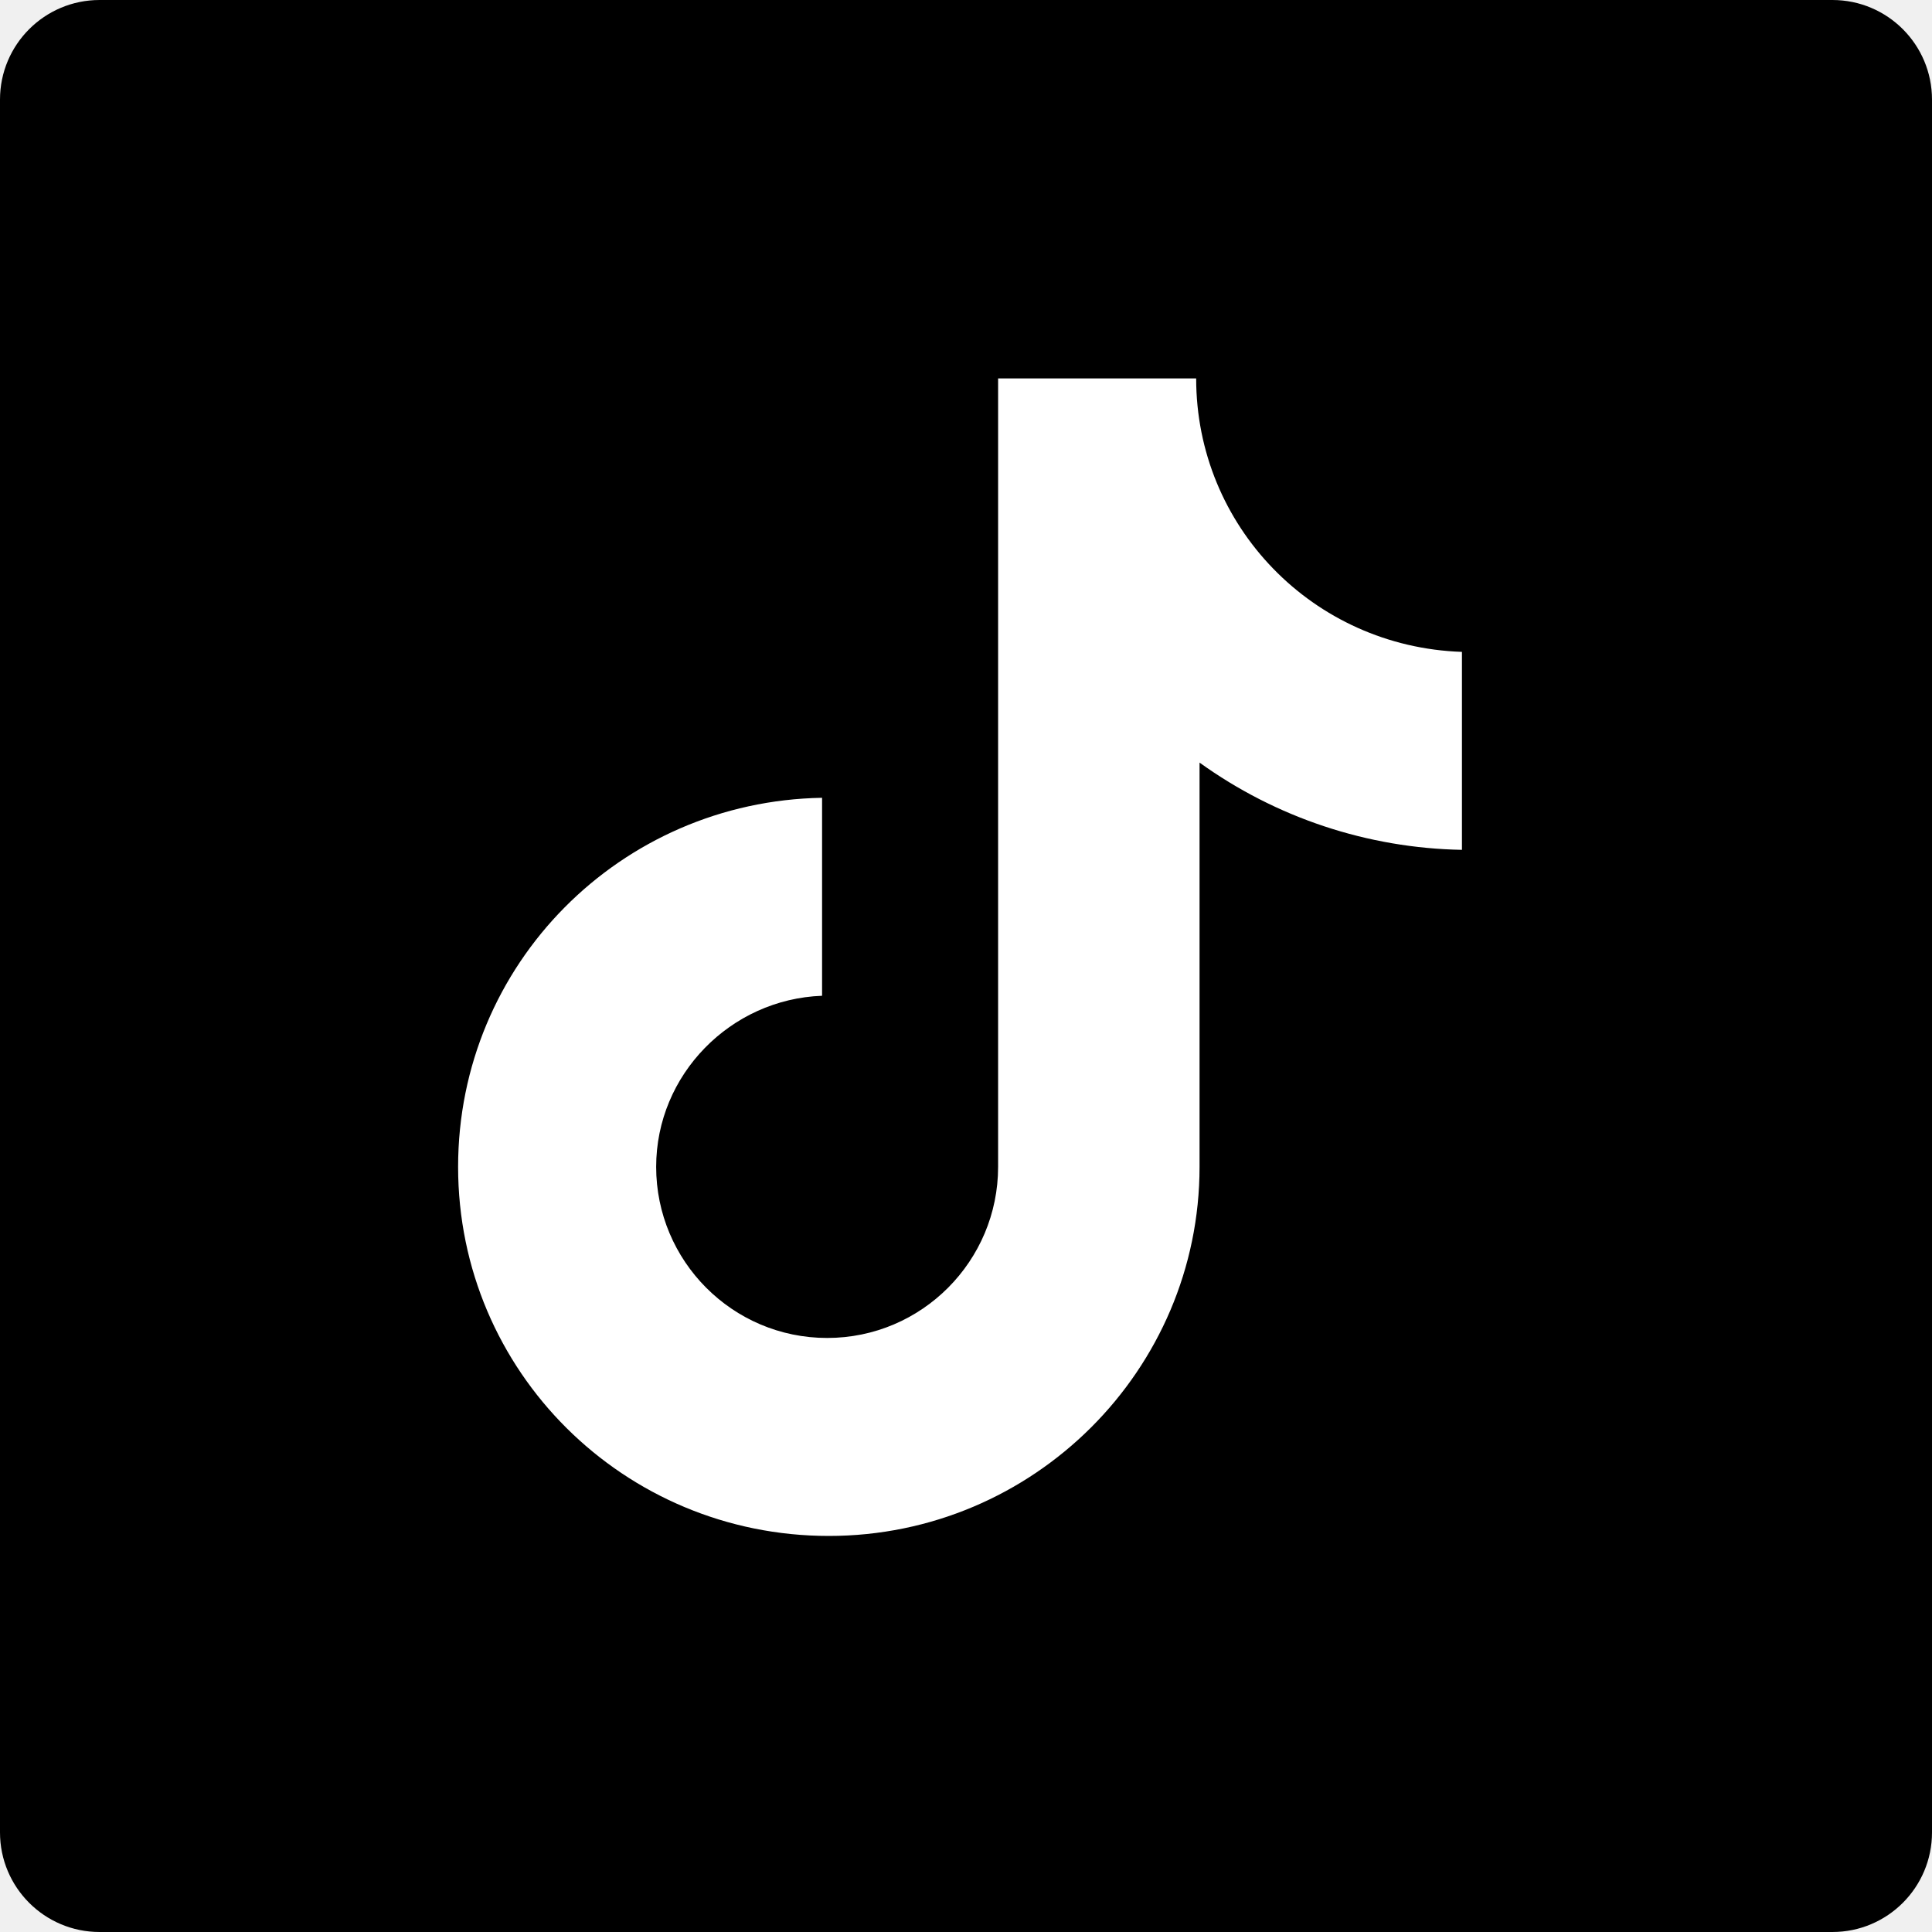
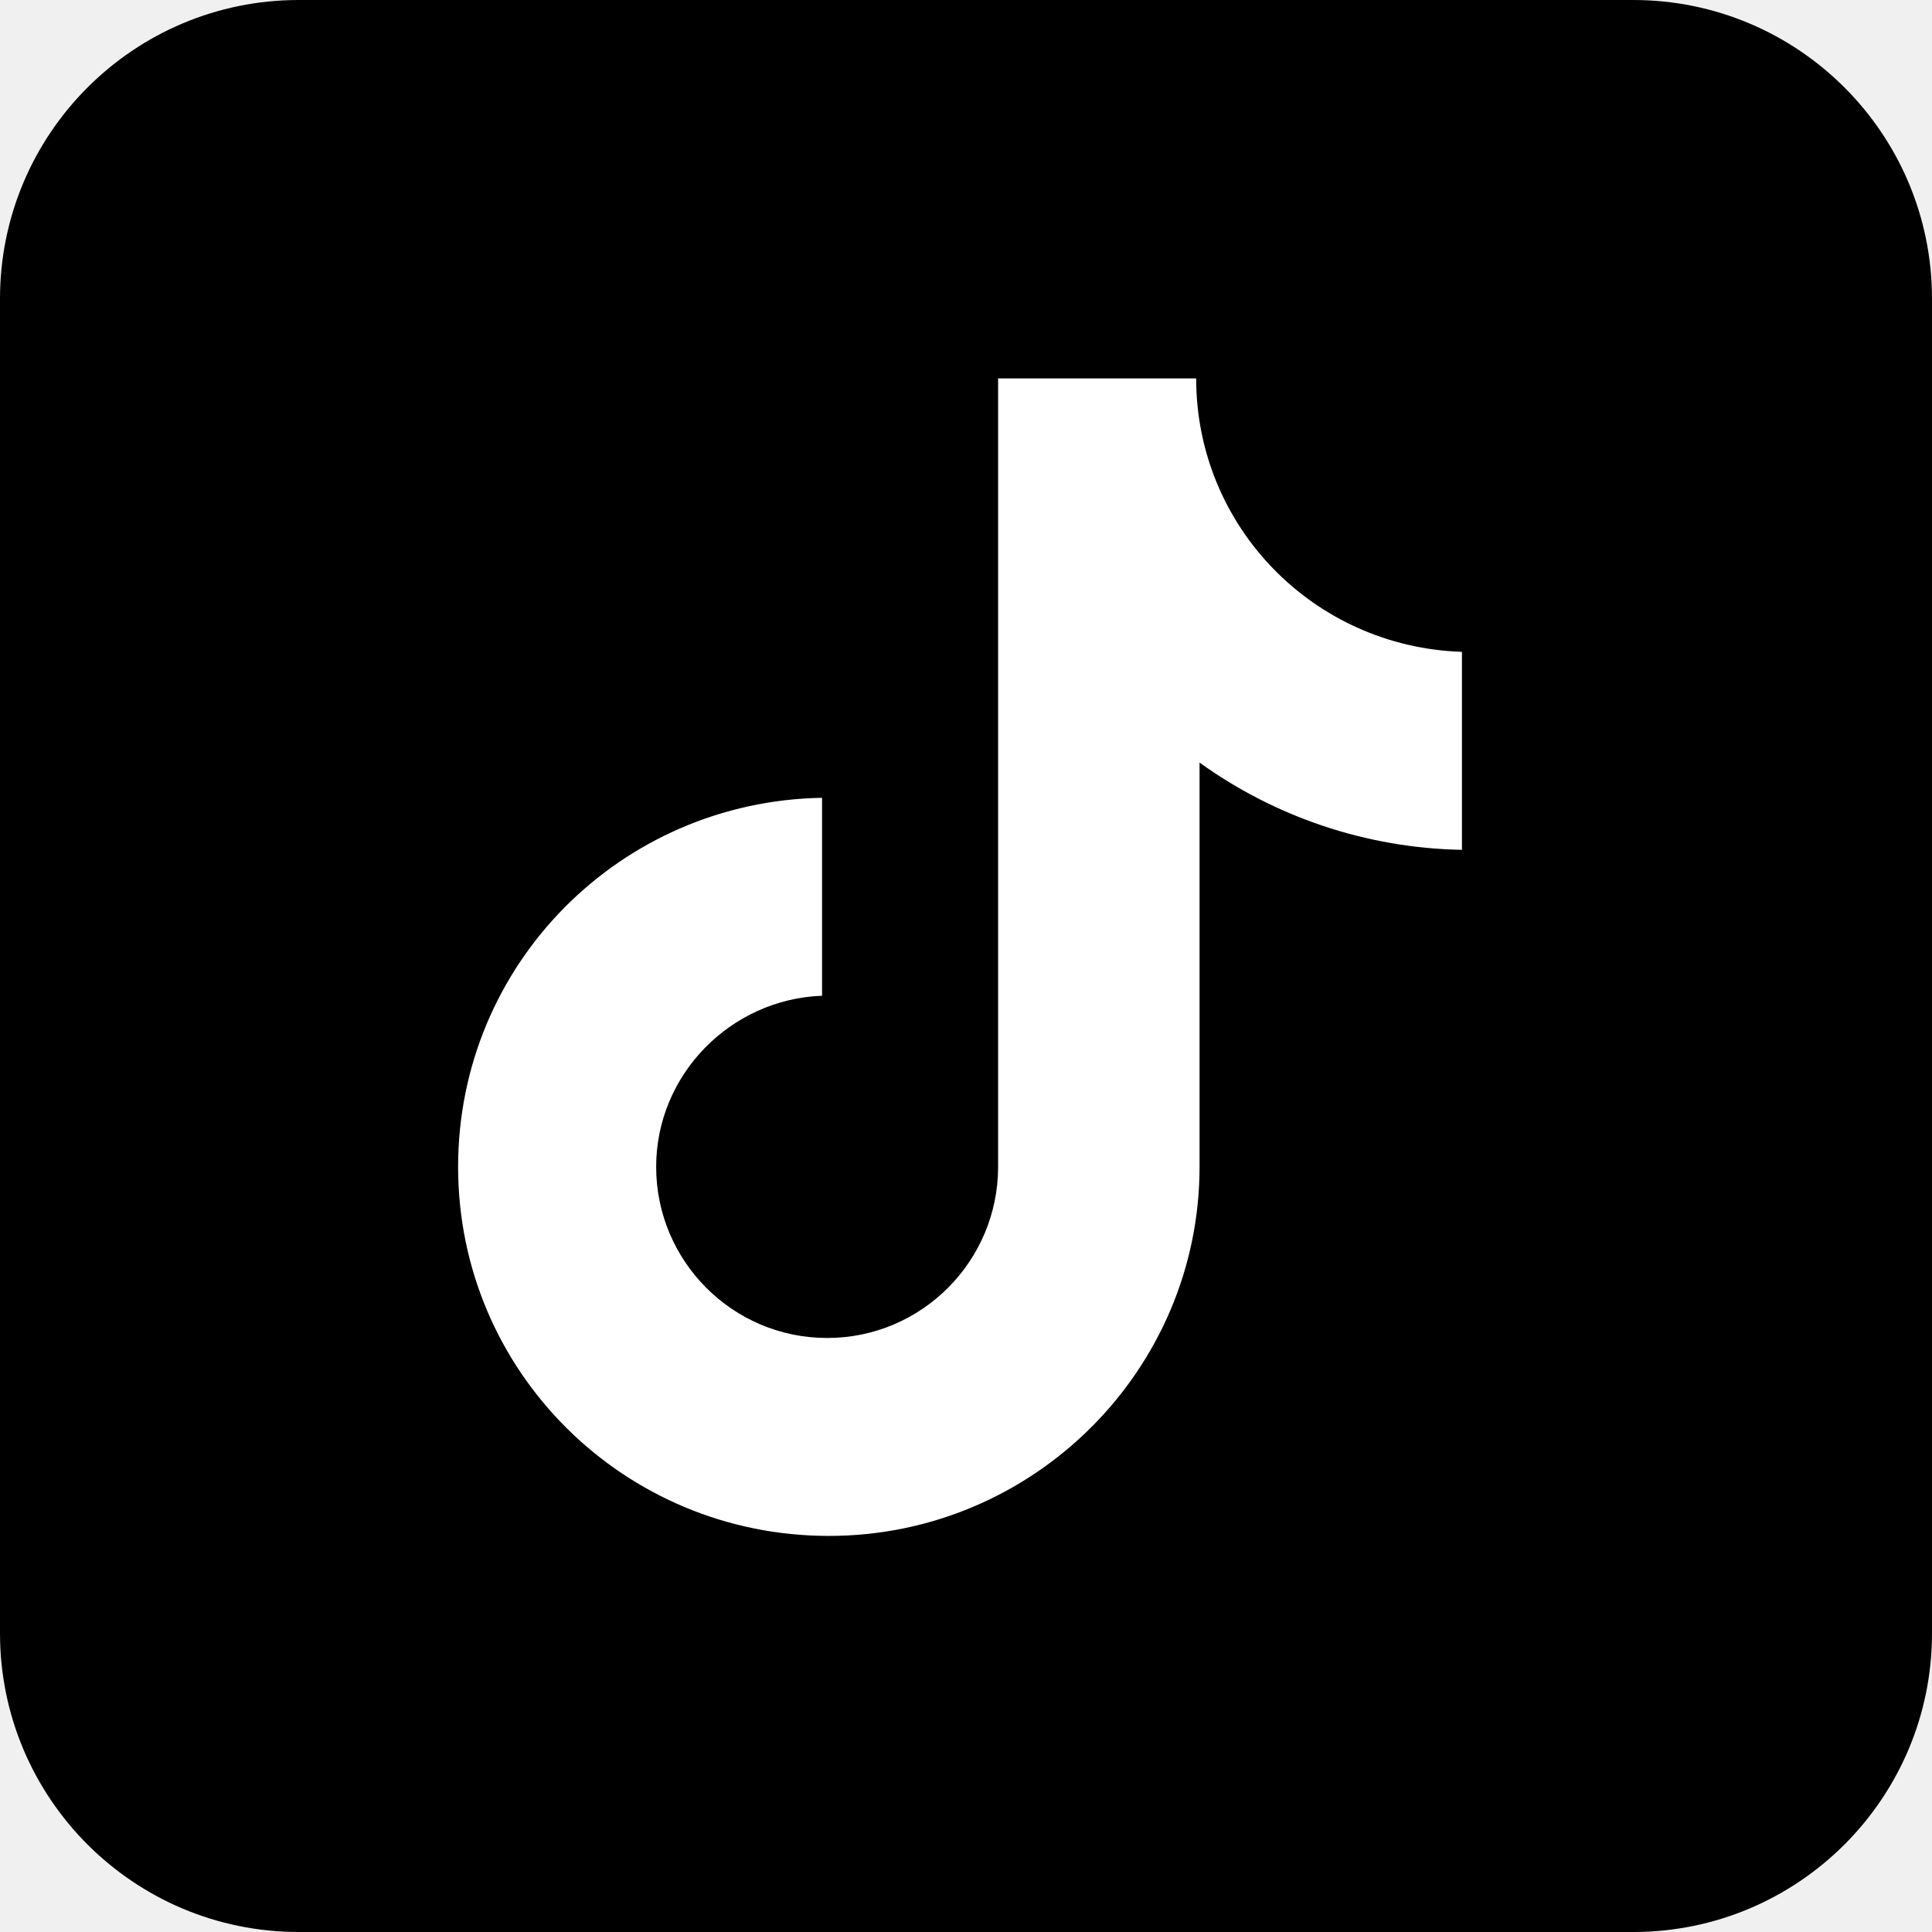
- <svg xmlns="http://www.w3.org/2000/svg" width="97" height="97" fill="none">
-   <rect width="97" height="97" rx="5" fill="#000" />
-   <path d="M60.056 19h-9.944v39.585c0 4.716-3.824 8.59-8.584 8.59s-8.584-3.874-8.584-8.59c0-4.632 3.74-8.423 8.33-8.59v-9.94C31.158 40.226 23 48.395 23 58.586c0 10.275 8.33 18.529 18.613 18.529 10.284 0 18.613-8.338 18.613-18.53V38.288a23.258 23.258 0 0 0 13.174 4.38v-9.939C65.92 32.476 60.056 26.412 60.056 19Z" fill="#fff" />
+ <svg xmlns="http://www.w3.org/2000/svg" width="97" height="97" viewBox="0 0 97 97" fill="none">
+   <rect width="97" height="97" rx="15" fill="black" />
+   <path d="M60.056 19H50.112V58.585C50.112 63.301 46.288 67.176 41.528 67.176C36.769 67.176 32.944 63.301 32.944 58.585C32.944 53.953 36.684 50.162 41.273 49.994V40.056C31.159 40.224 23 48.394 23 58.585C23 68.86 31.329 77.114 41.613 77.114C51.897 77.114 60.226 68.776 60.226 58.585V38.287C63.966 40.982 68.555 42.583 73.4 42.667V32.728C65.921 32.476 60.056 26.412 60.056 19Z" fill="white" />
</svg>
